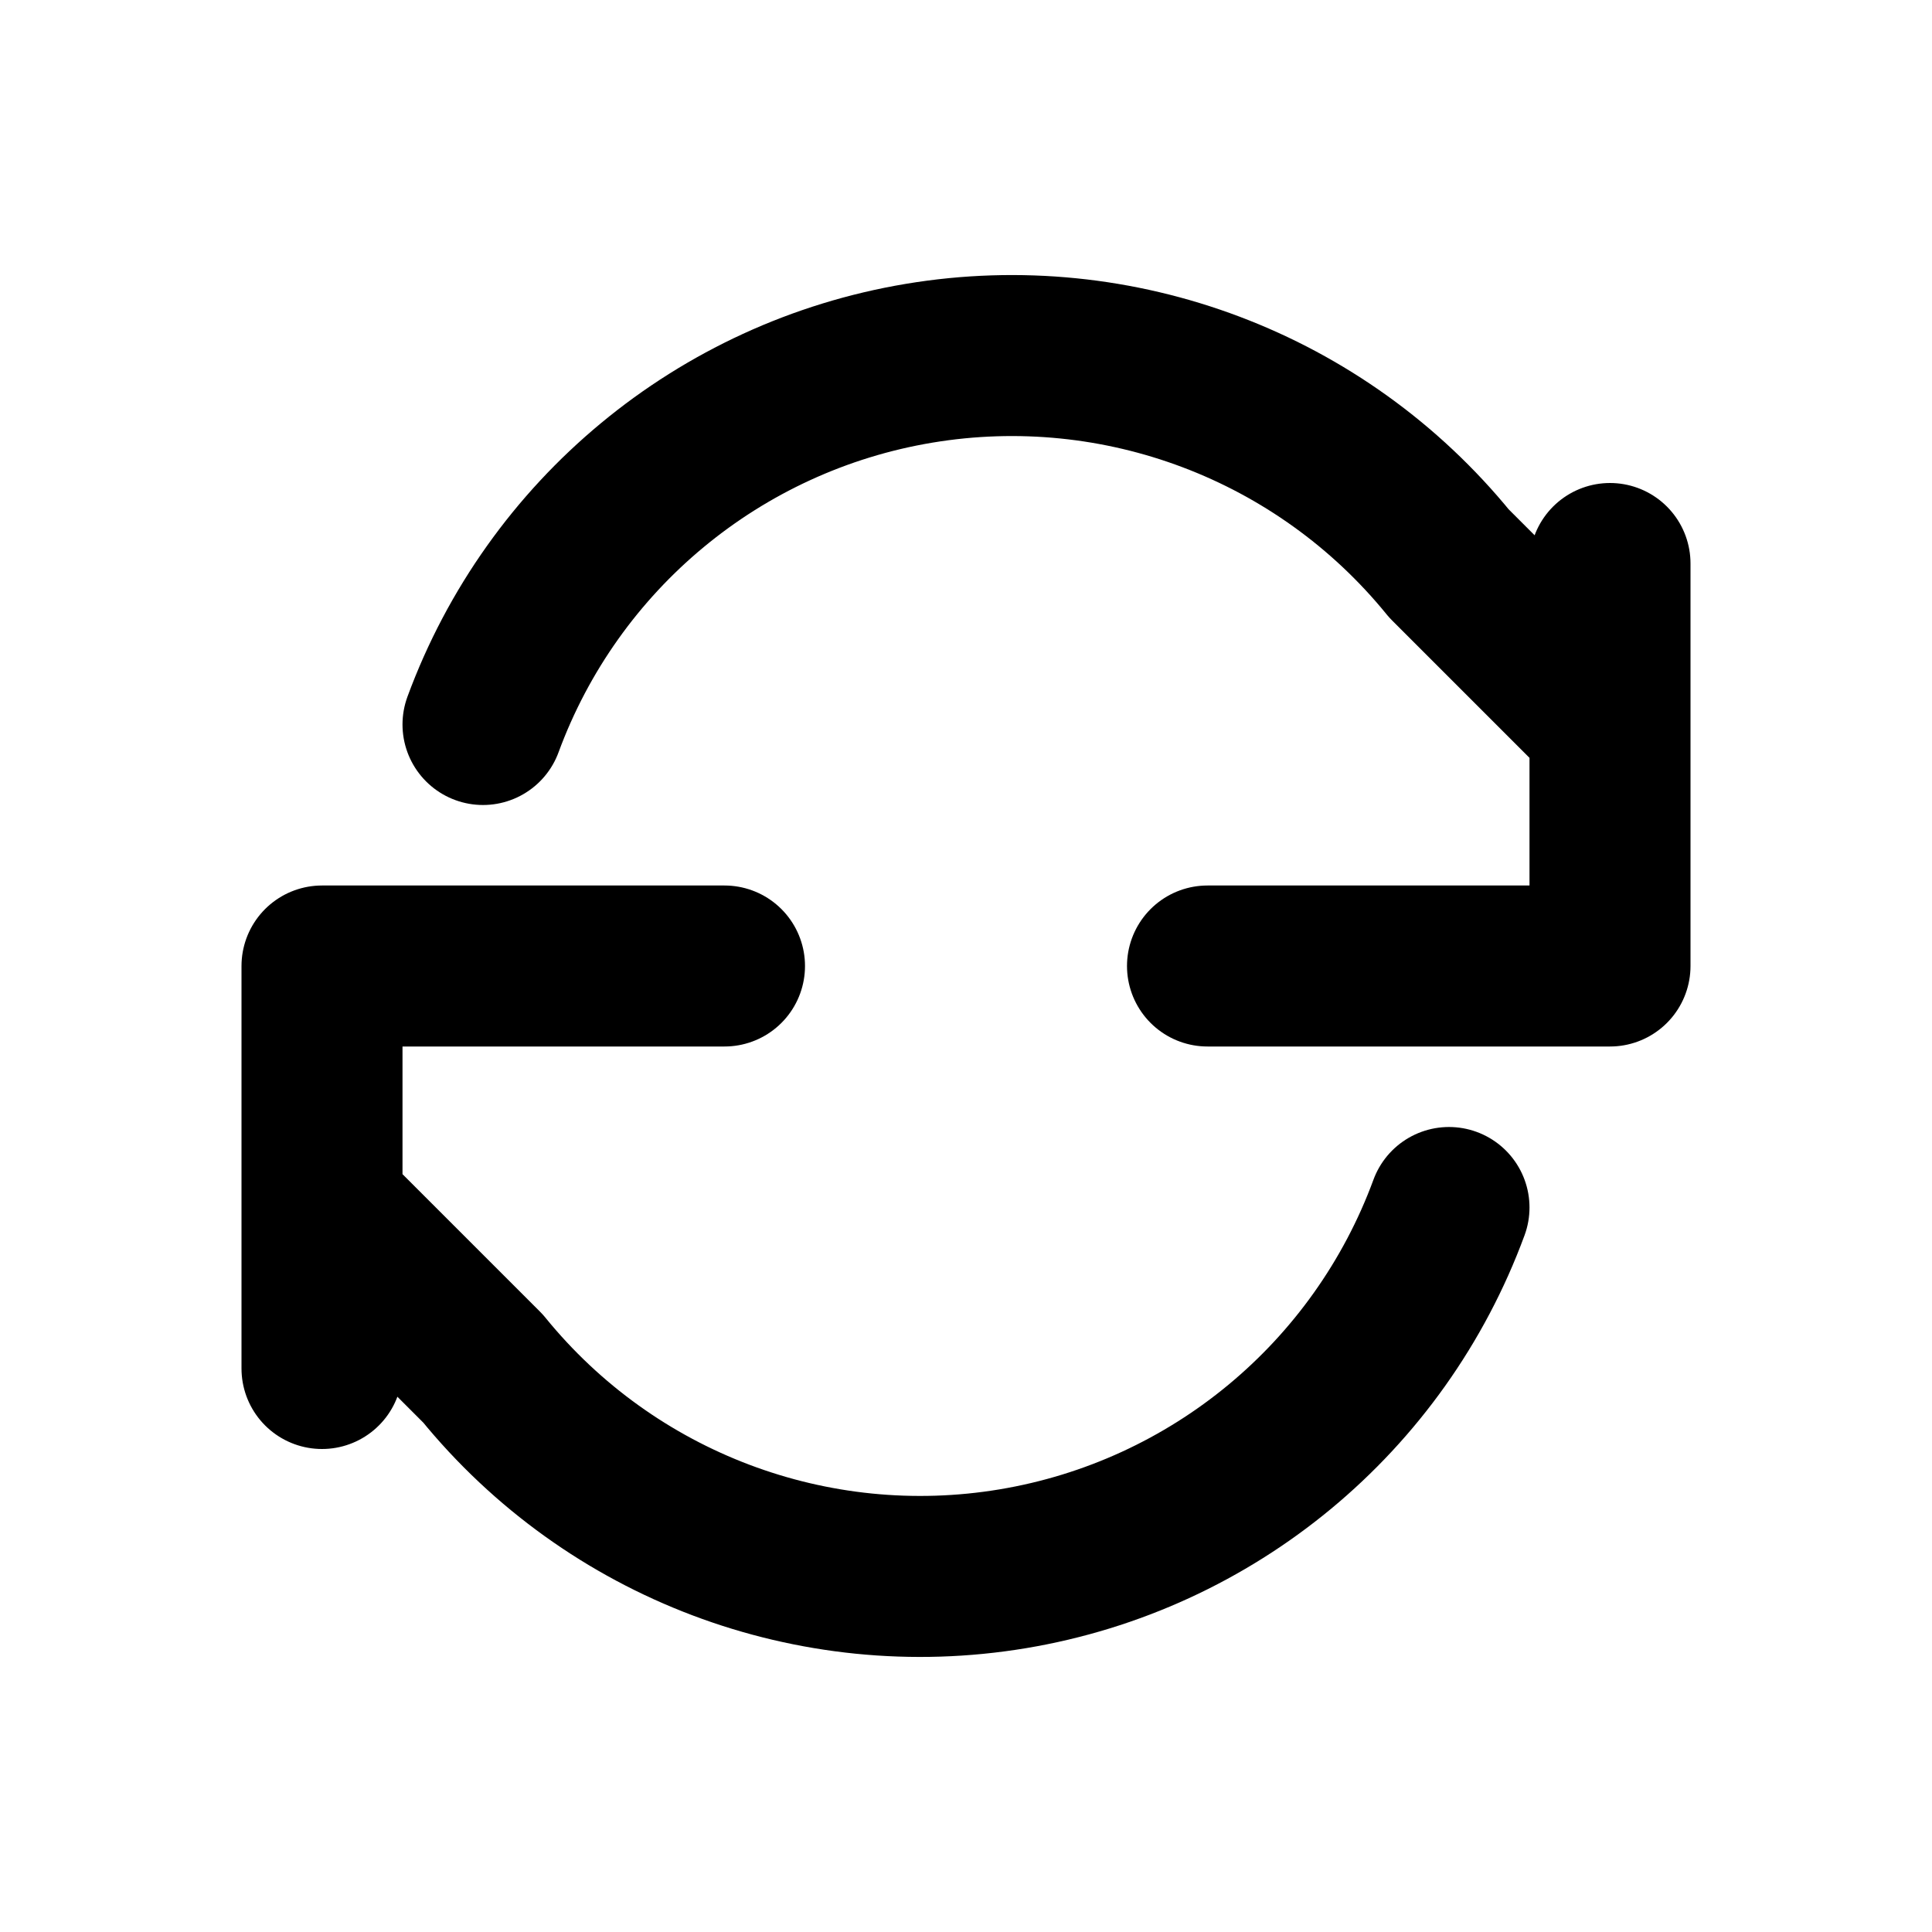
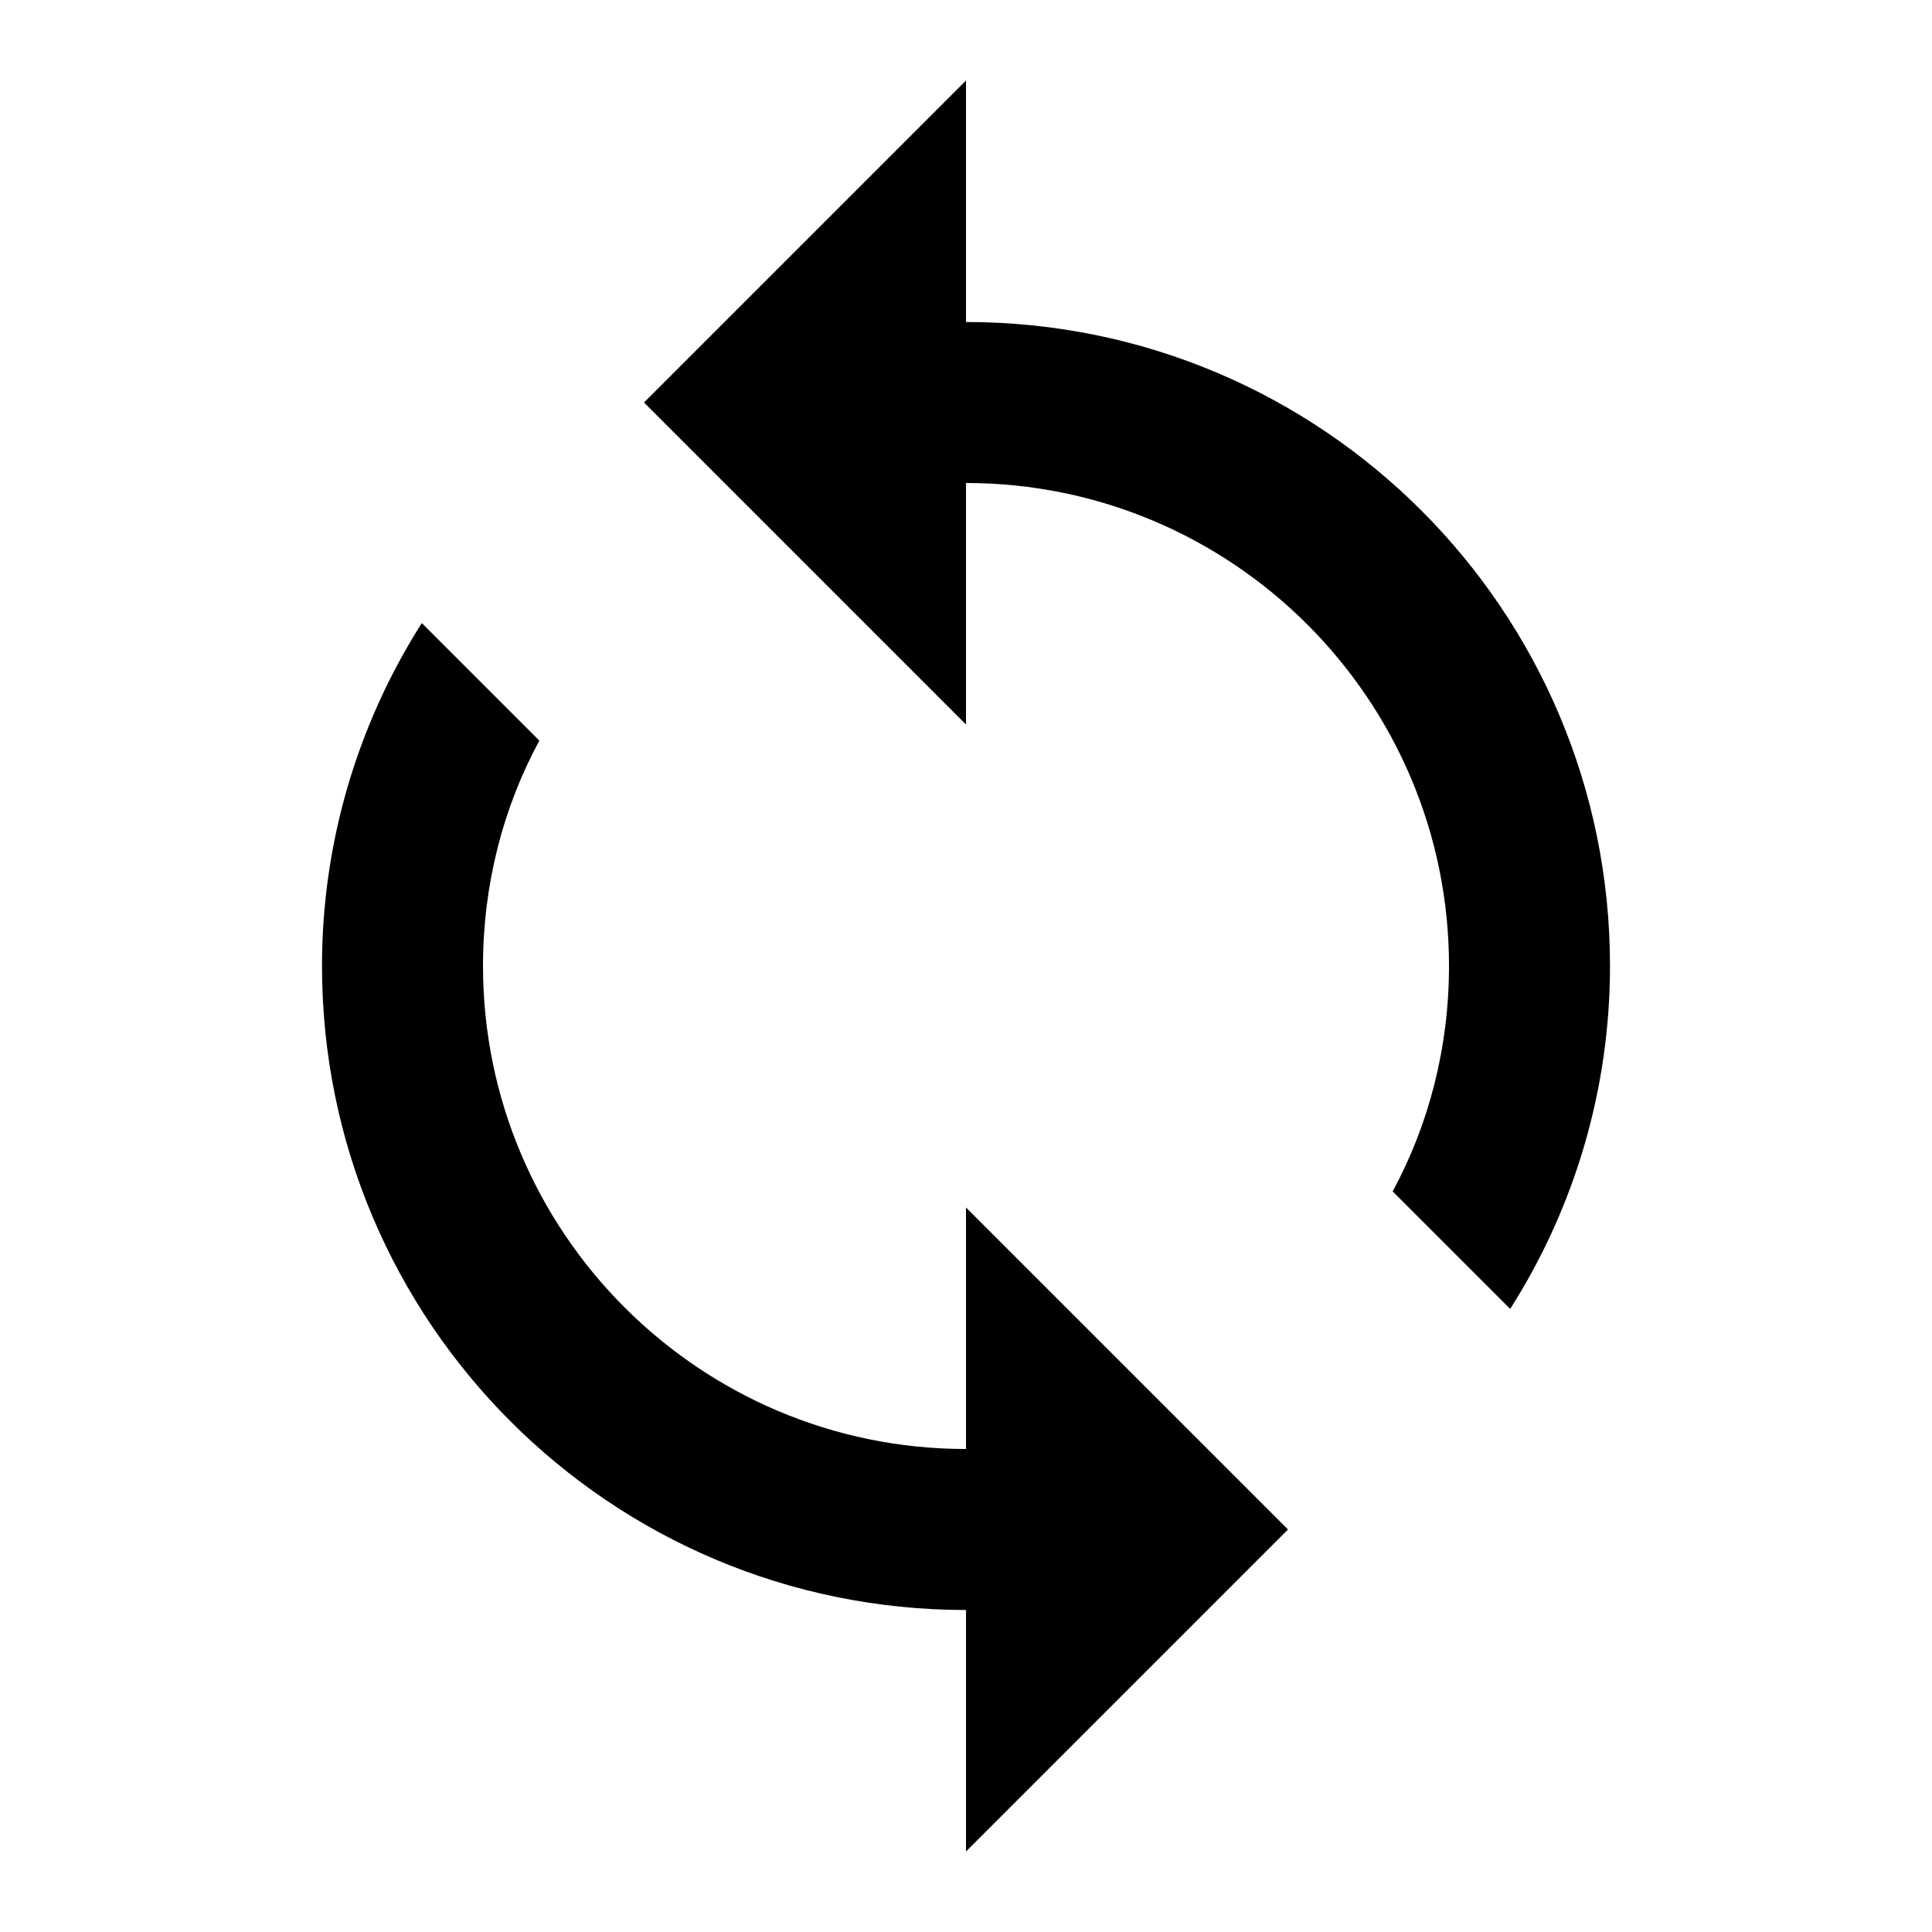
- <svg xmlns="http://www.w3.org/2000/svg" viewBox="0 0 24 24" fill="none" stroke="currentColor" stroke-width="2" stroke-linecap="round" stroke-linejoin="round">
-   <path d="M20 7v5h-5M4 17v-5h5M6 9a7 7 0 0 1 12-2l2 2M18 15a7 7 0 0 1-12 2l-2-2" />
+ <svg xmlns="http://www.w3.org/2000/svg" viewBox="0 0 24 24" fill="currentColor">
+   <path d="M12 4V1L8 5l4 4V6c3.31 0 6 2.69 6 6 0 1.01-.25 1.97-.7 2.8l1.46 1.46A7.93 7.93 0 0 0 20 12c0-4.42-3.58-8-8-8zm0 14c-3.31 0-6-2.69-6-6 0-1.01.25-1.97.7-2.8L5.24 7.74A7.93 7.93 0 0 0 4 12c0 4.42 3.58 8 8 8v3l4-4-4-4v3z" />
</svg>
